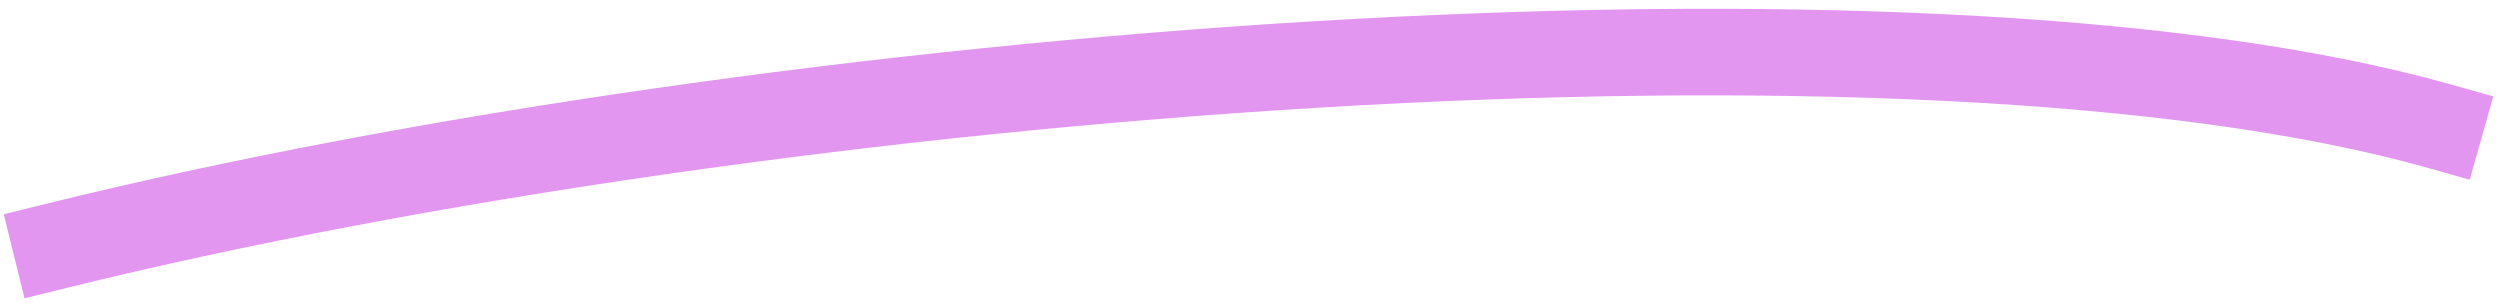
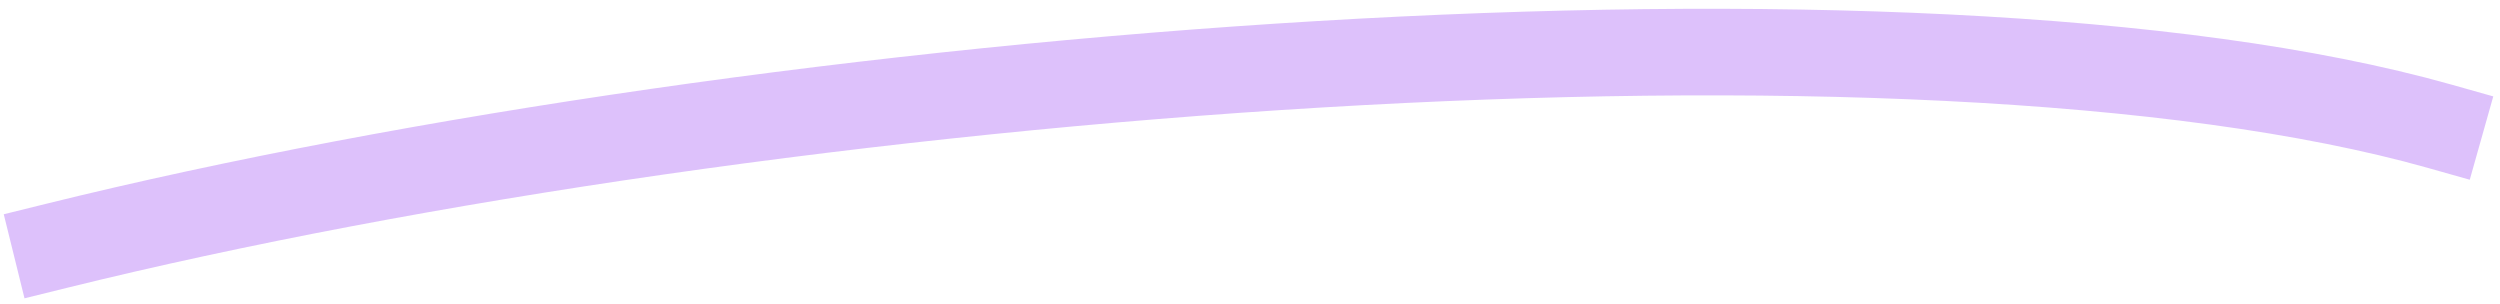
<svg xmlns="http://www.w3.org/2000/svg" width="231" height="28" viewBox="0 0 231 28" fill="none">
-   <path d="M5.189 22.722C71.427 6.361 177 -2 225.442 11.671" stroke="#E296F0" stroke-width="8" stroke-miterlimit="4.257" stroke-linecap="square" />
+   <path d="M5.189 22.722C71.427 6.361 177 -2 225.442 11.671" stroke="#DDC1FB" stroke-width="8" stroke-miterlimit="4.257" stroke-linecap="square" />
</svg>
